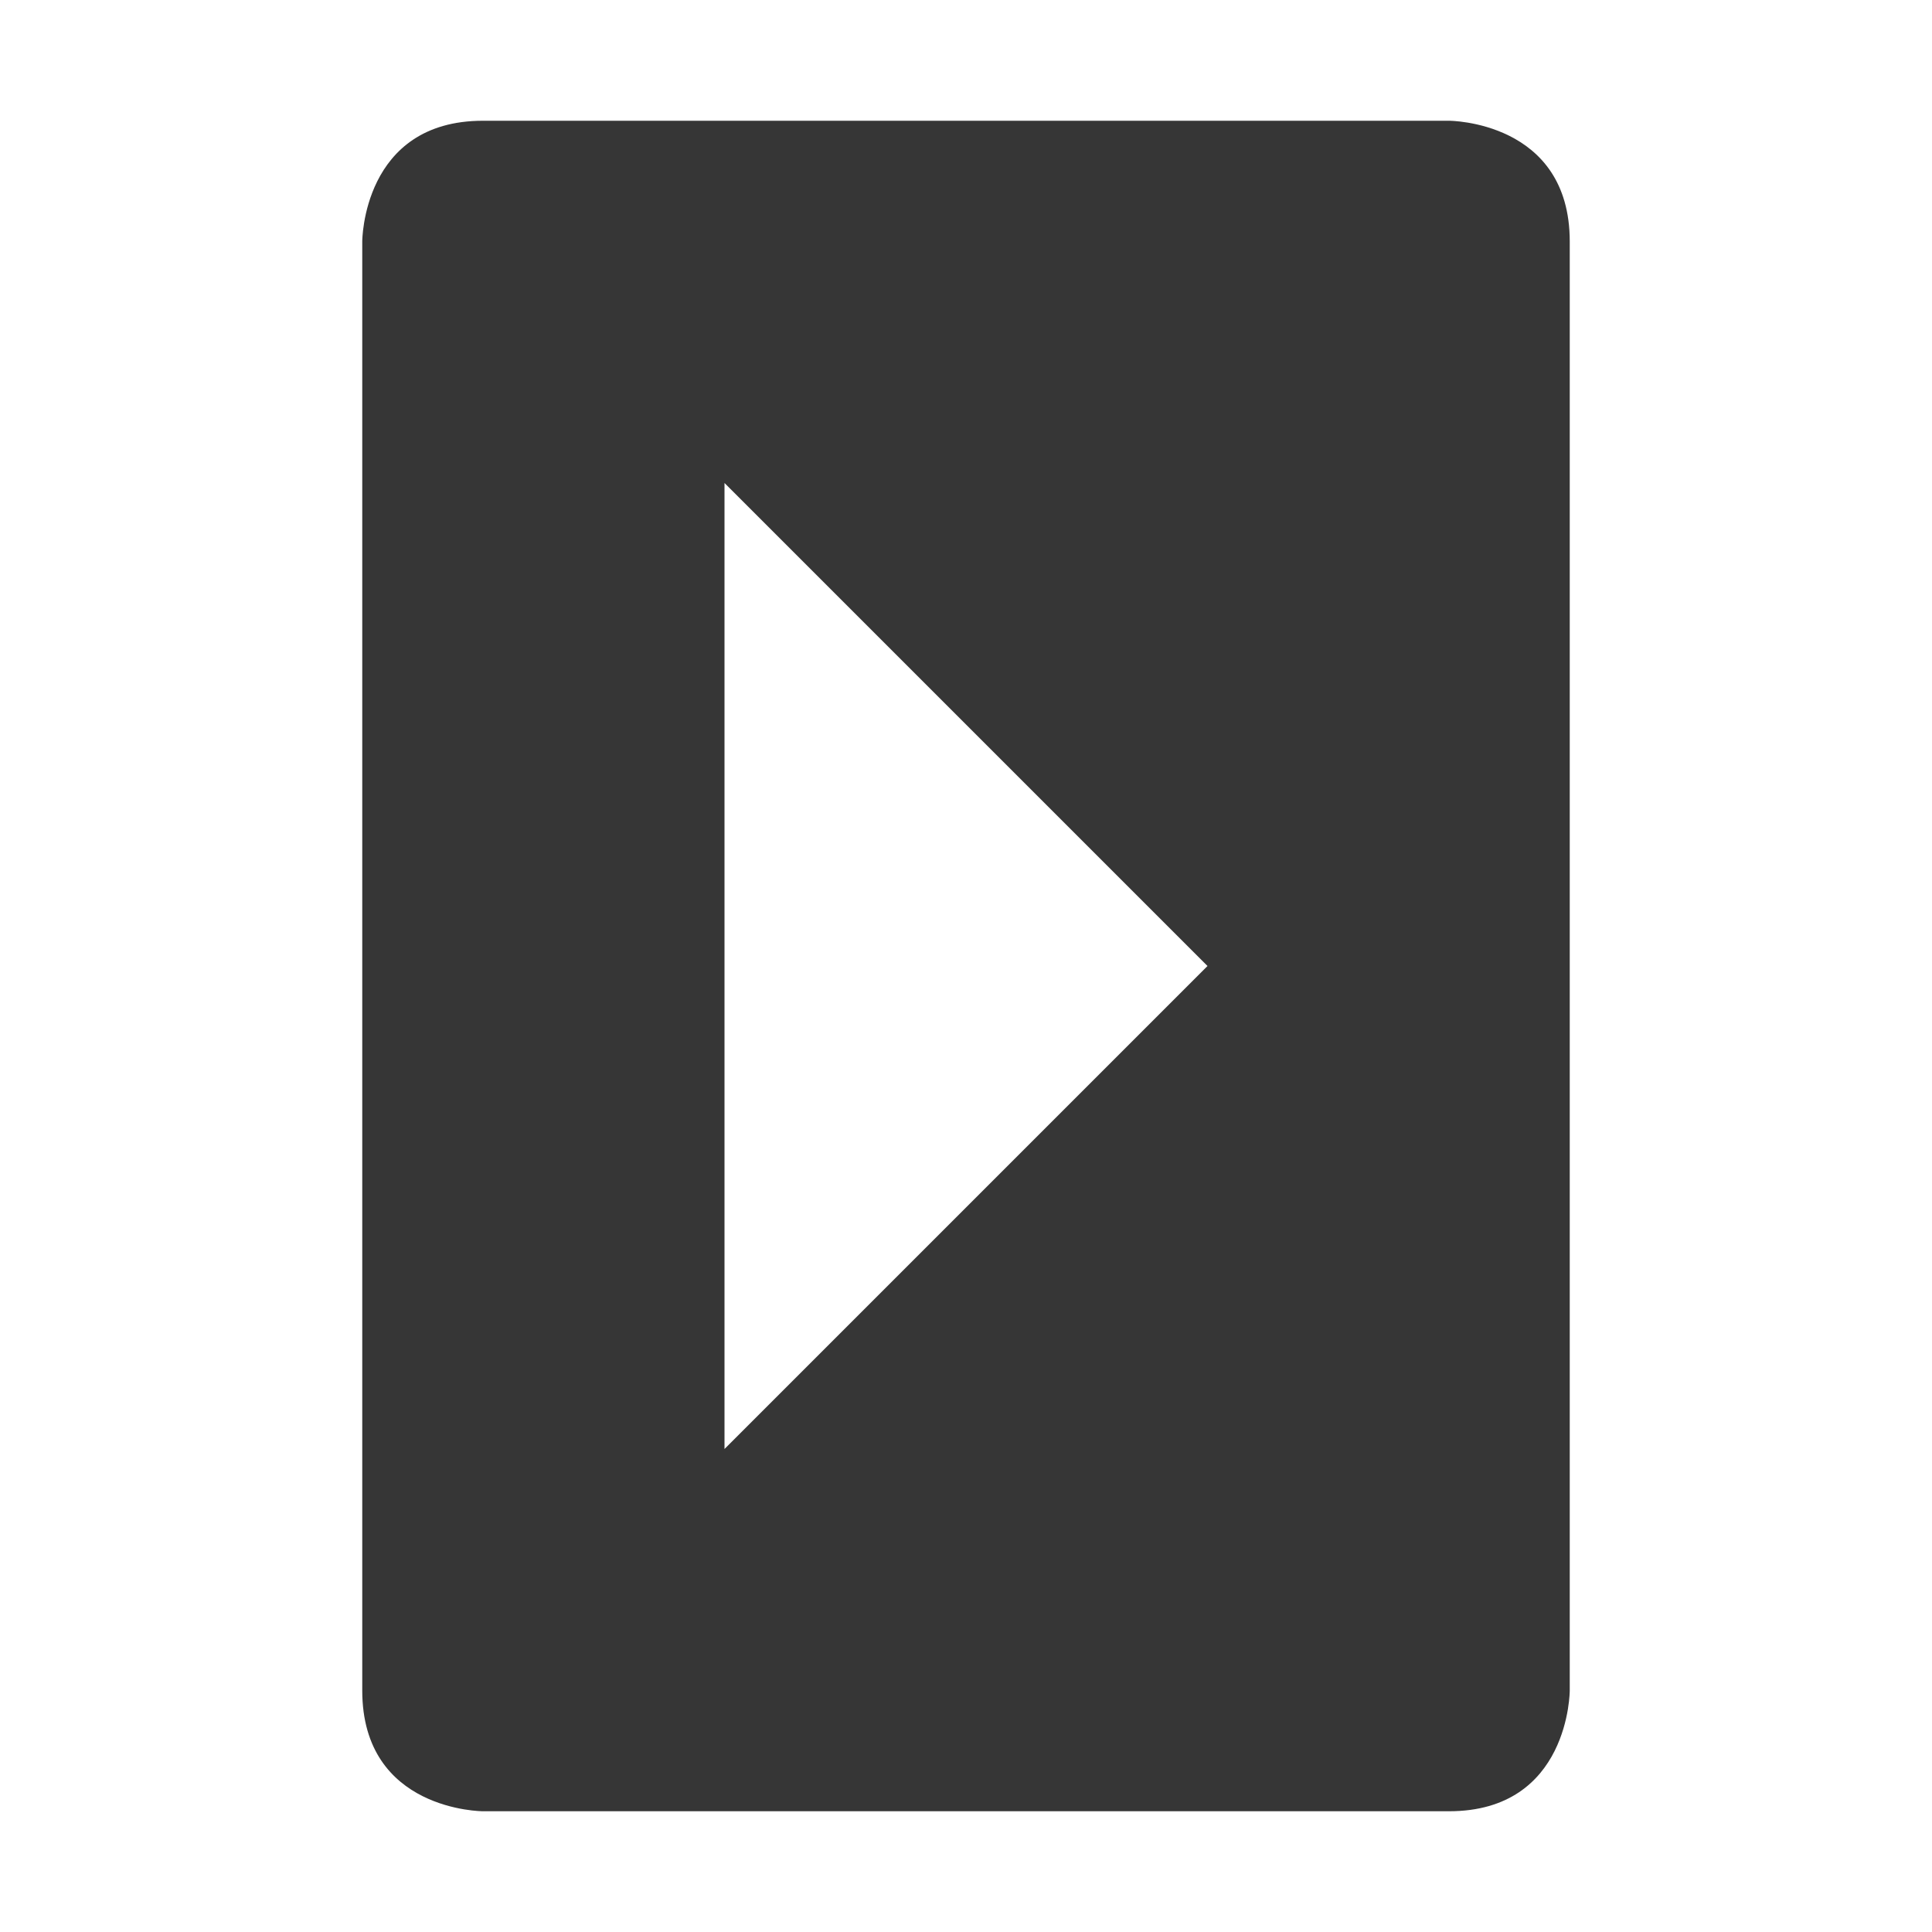
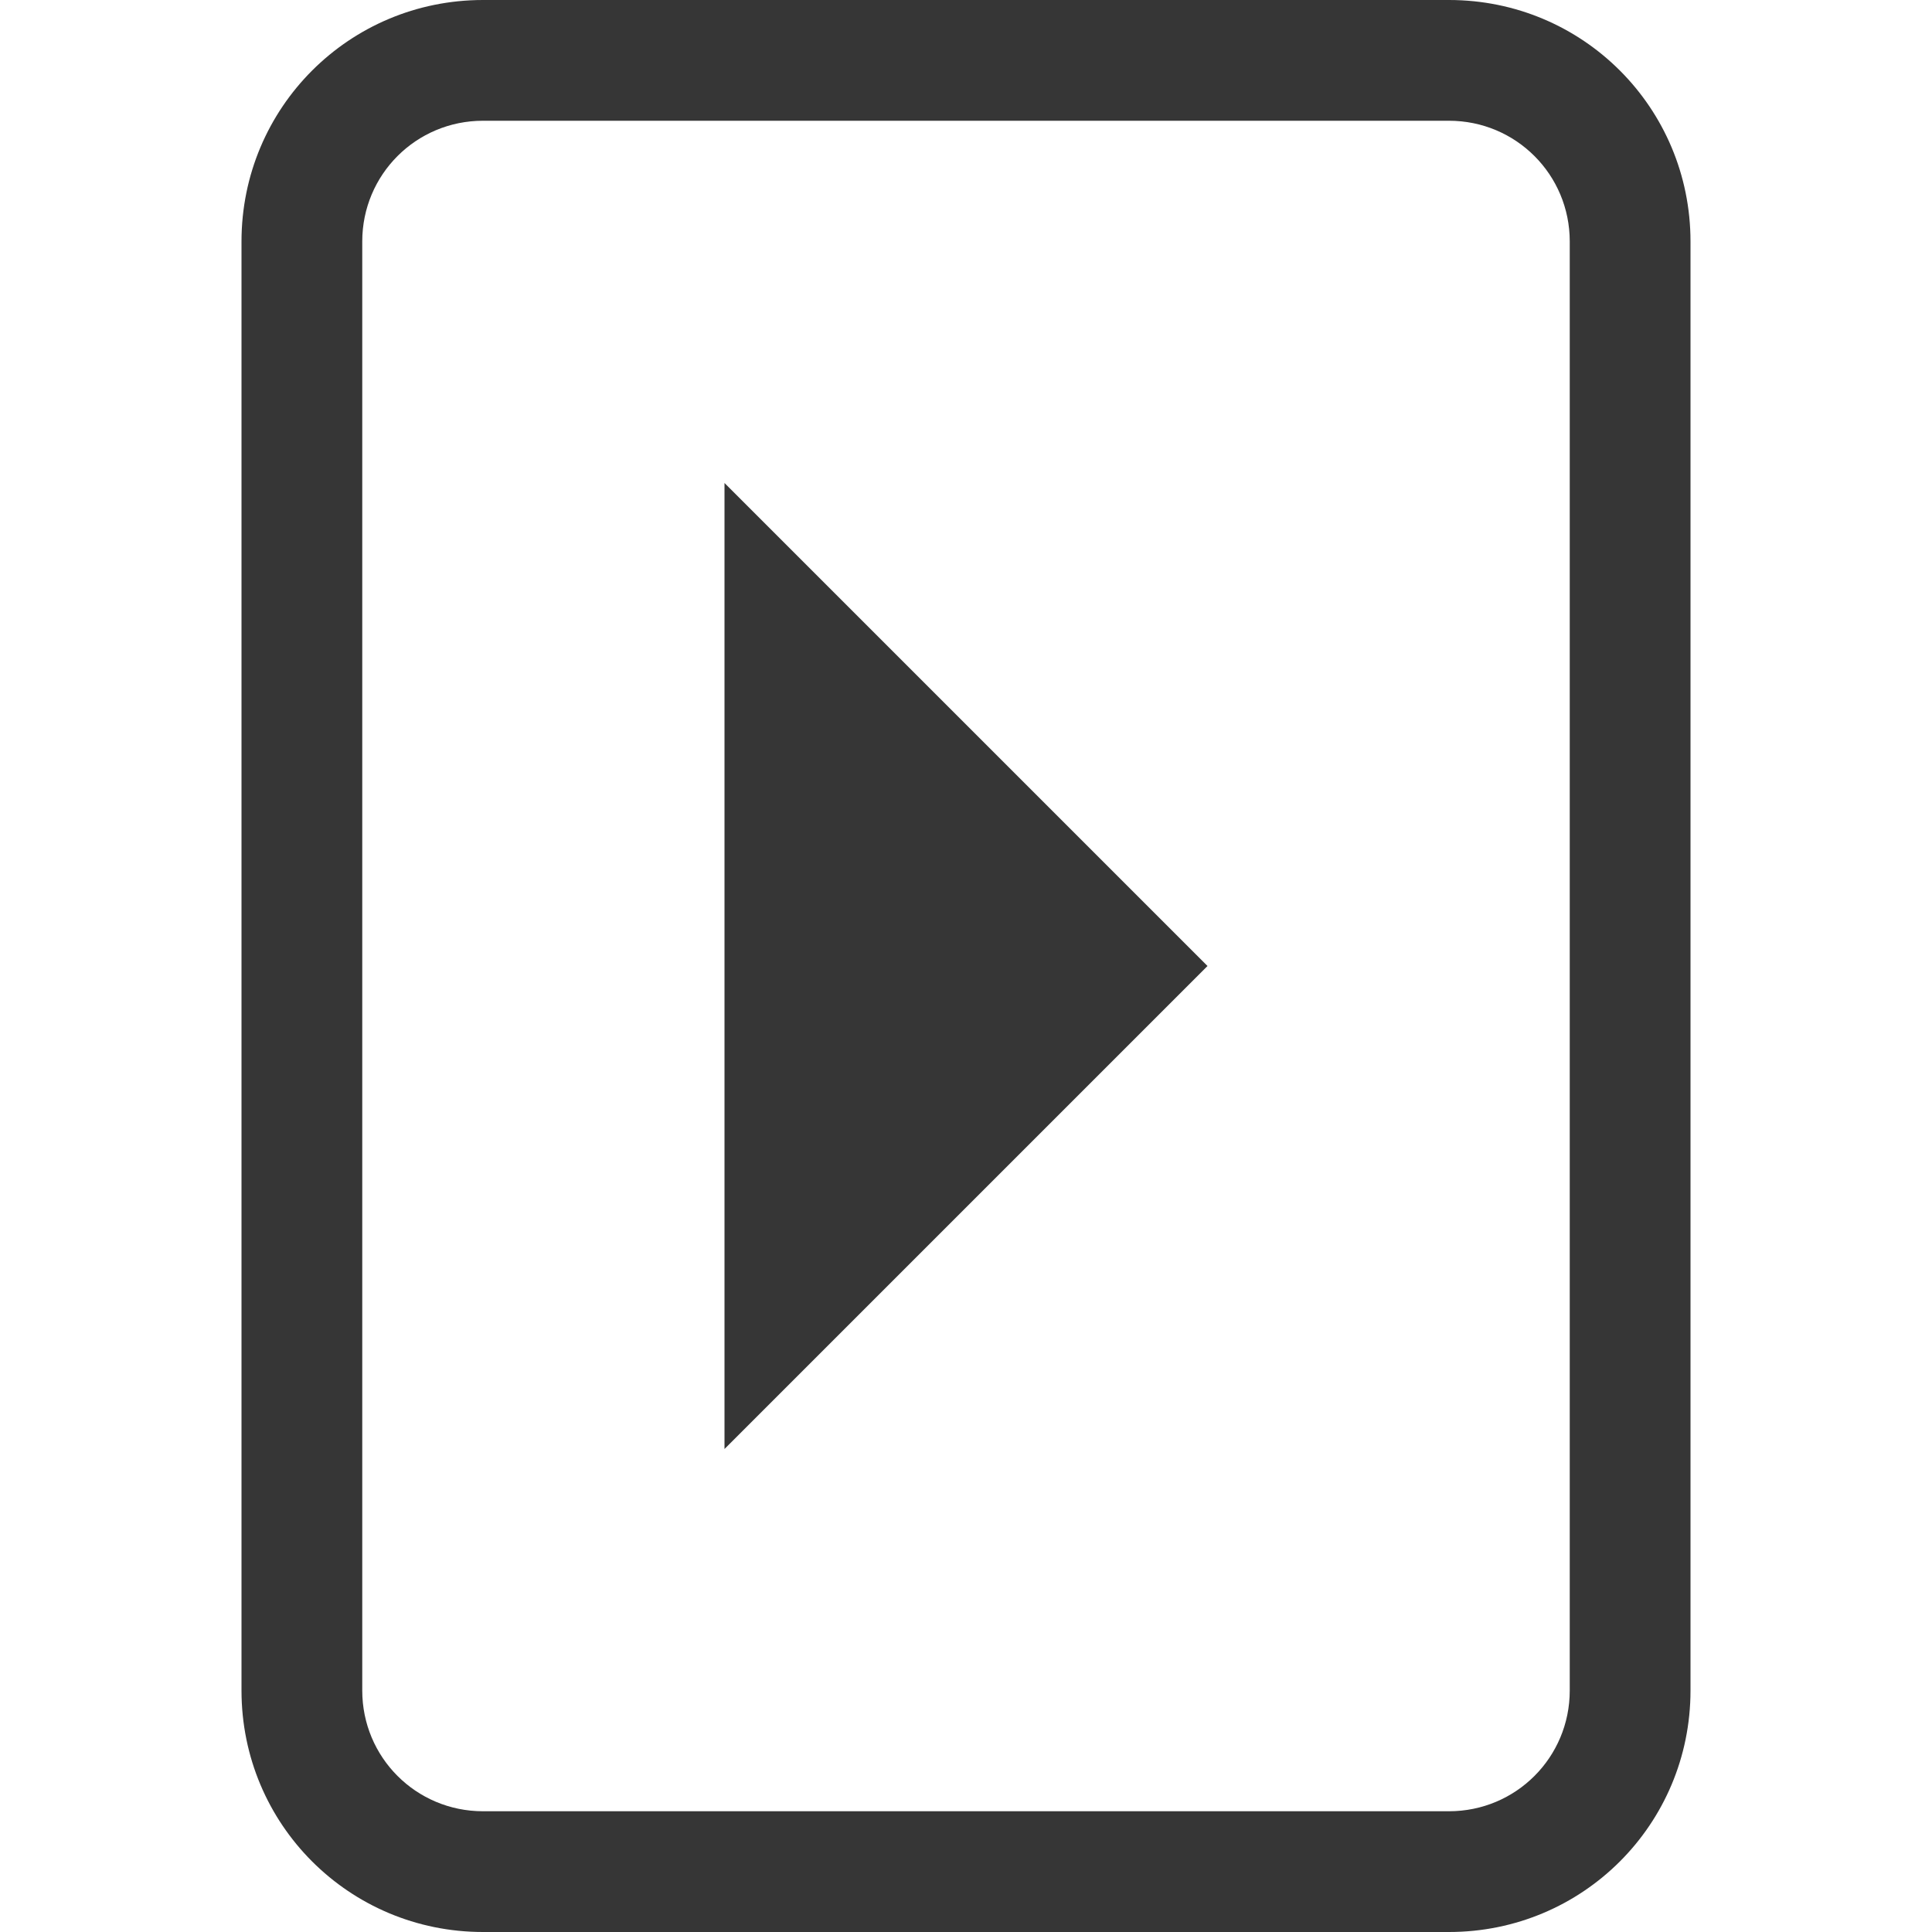
<svg xmlns="http://www.w3.org/2000/svg" width="16" height="16" version="1.1">
-   <path style="fill:#363636" d="M 3,14 C 3,15 4,15 4,15 H 12 C 13,15 13,14 13,14 V 2 C 13,1 12,1 12,1 H 4 C 3,1 3,2 3,2 Z M 6,12 V 4 L 10,8 Z" />
+   <path d="m6 12v-8l4 4z" fill="#363636" />
+   <path d="m4 0c-1.108 0-2 0.892-2 2v12c0 1.108 0.892 2 2 2h8c1.108 0 2-0.892 2-2v-12c0-1.108-0.892-2-2-2h-8zm0 1h8c0.554 0 1 0.446 1 1v12c0 0.554-0.446 1-1 1h-8c-0.554 0-1-0.446-1-1v-12c0-0.554 0.446-1 1-1z" fill="#363636" fill-rule="evenodd" stop-color="#000000" stroke-width="0" style="paint-order:stroke fill markers" />
</svg>
